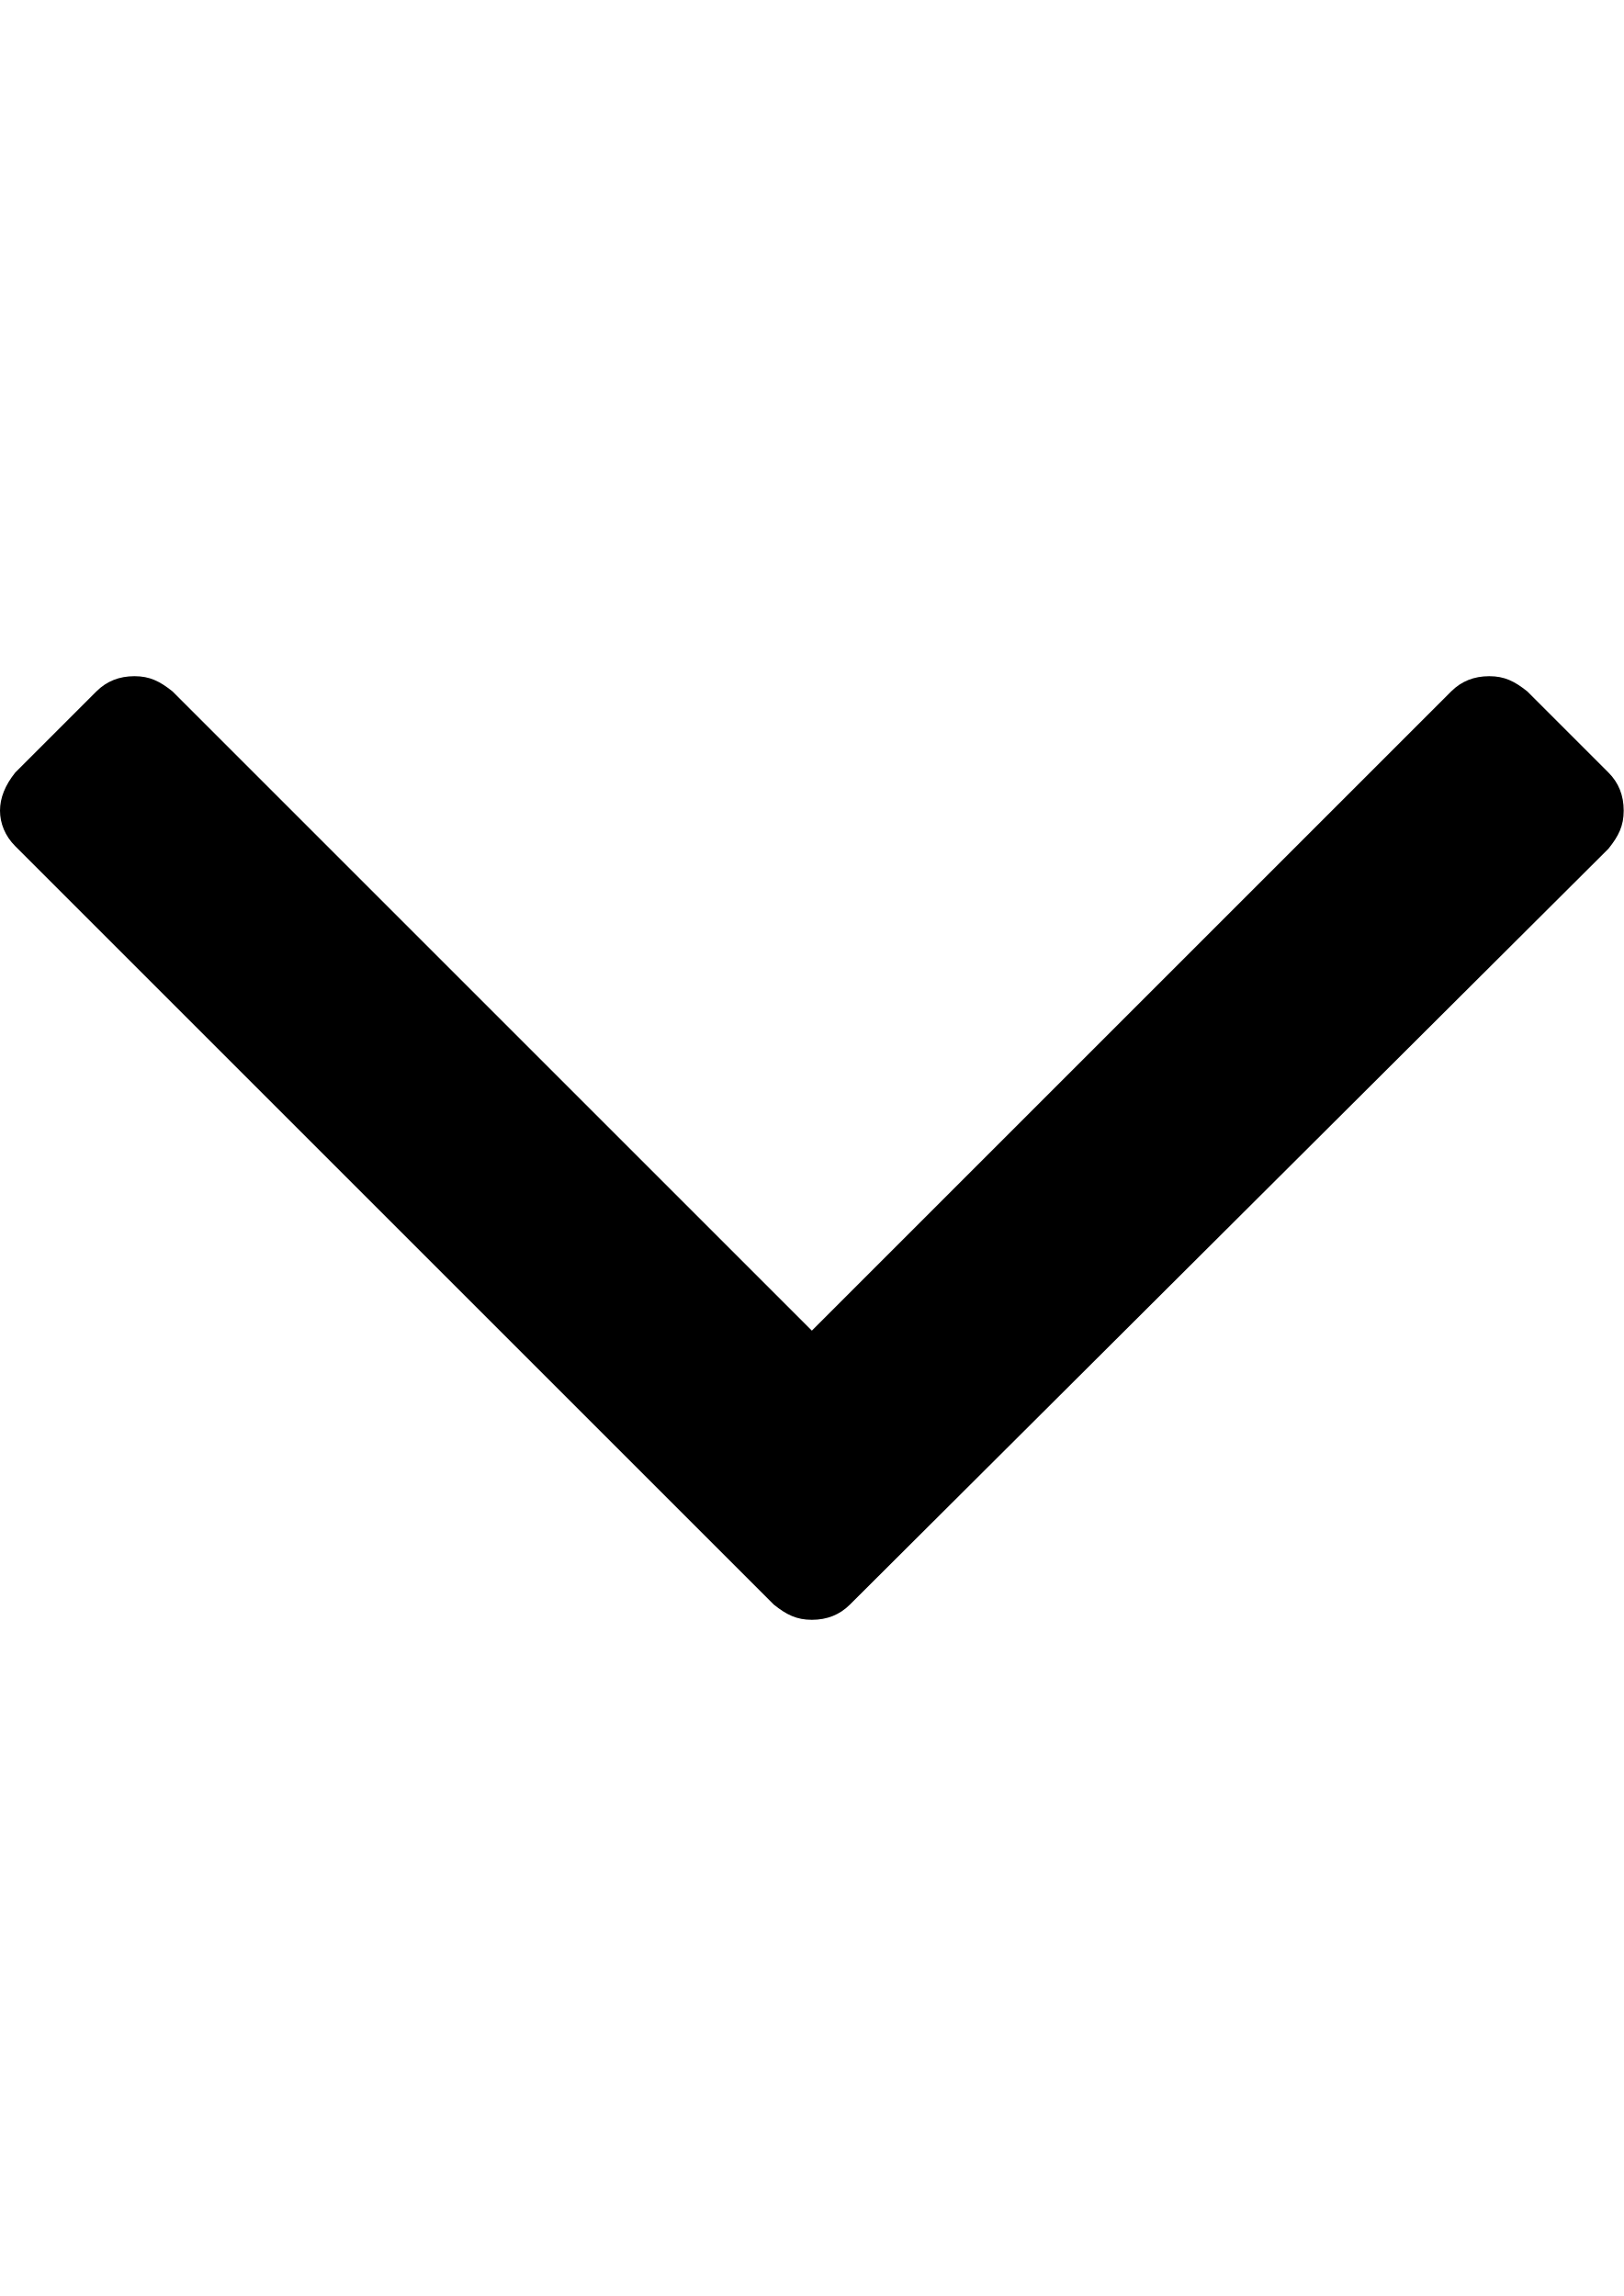
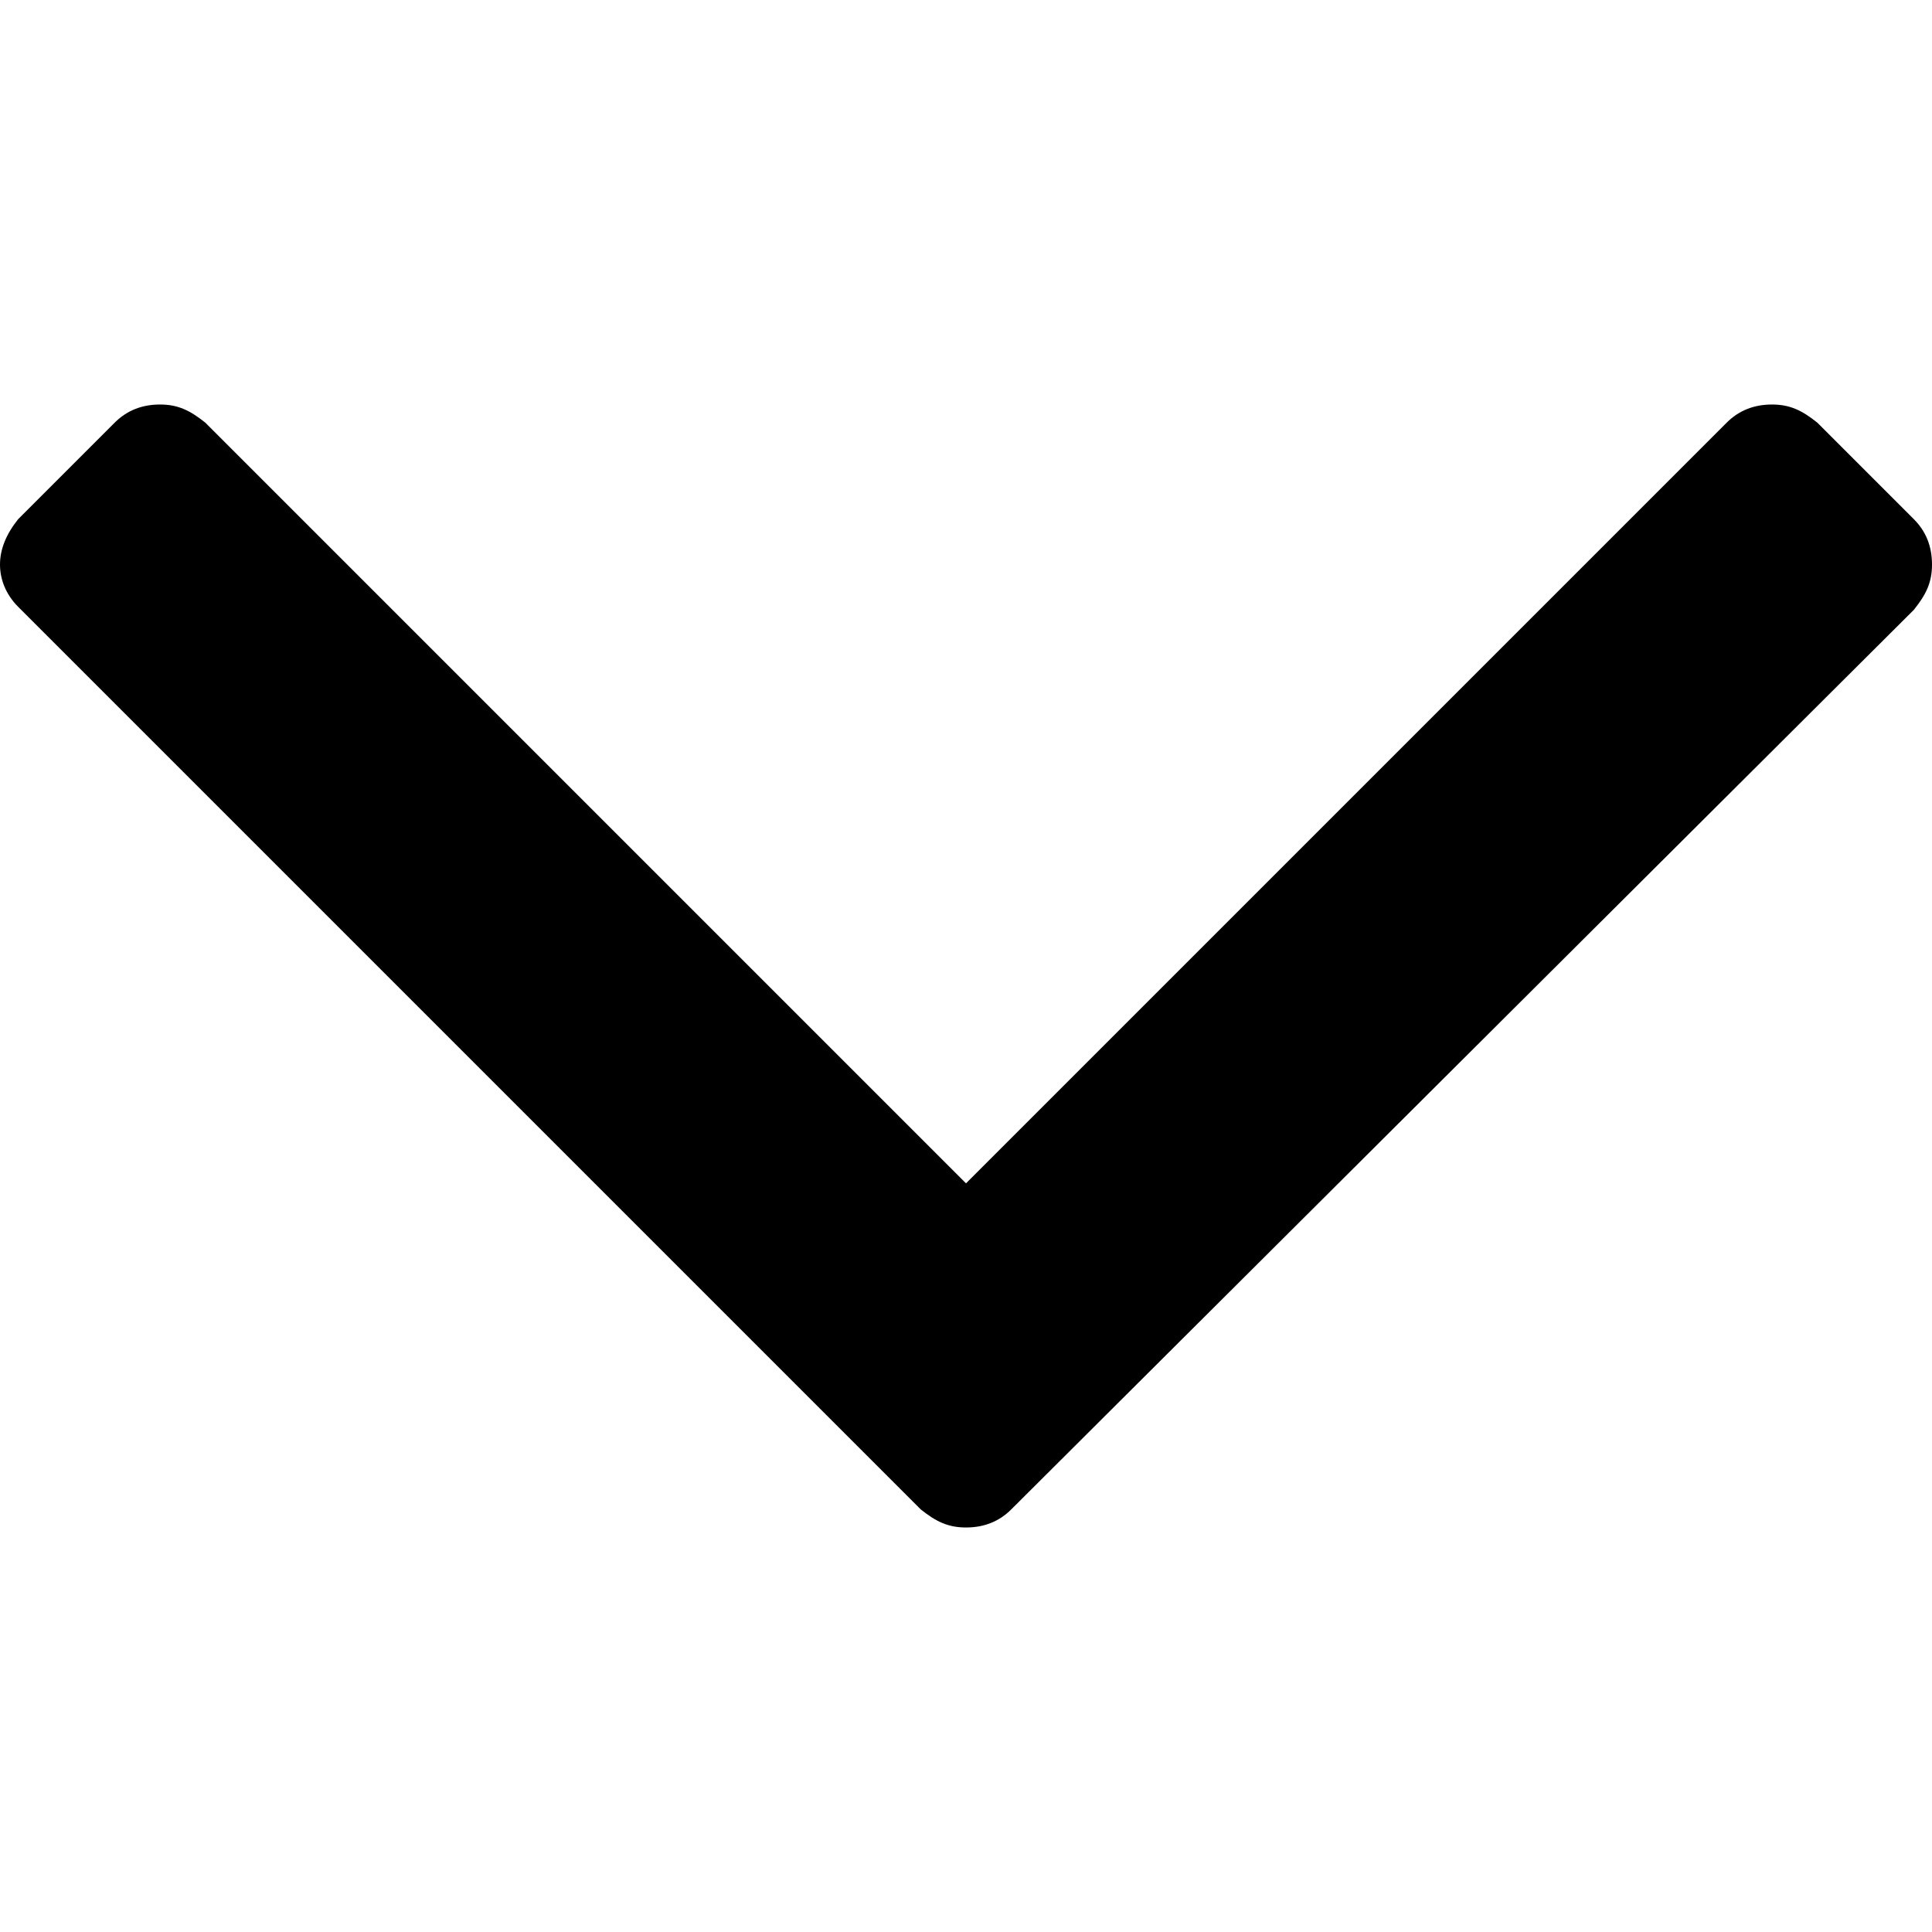
- <svg xmlns="http://www.w3.org/2000/svg" version="1.1" id="Layer_1" x="0px" y="0px" width="595.279px" height="841.891px" viewBox="0 0 595.279 841.891" enable-background="new 0 0 595.279 841.891" xml:space="preserve">
+ <svg xmlns="http://www.w3.org/2000/svg" version="1.1" id="Layer_1" x="0px" y="0px" viewBox="0 0 64 64" style="enable-background:new 0 0 64 64;" xml:space="preserve">
  <g id="Layer_1_1_">
</g>
-   <path d="M589.699,283.287l-29.765-29.764c-4.65-3.721-8.371-5.581-13.951-5.581c-5.581,0-10.231,1.86-13.952,5.581L297.64,487.914  L63.248,253.522c-4.65-3.721-8.371-5.581-13.951-5.581c-5.581,0-10.231,1.86-13.952,5.581L5.58,283.287  c-3.72,4.65-5.58,9.301-5.58,13.952c0,4.651,1.86,9.301,5.58,13.022l278.108,278.107c4.65,3.721,8.371,5.581,13.951,5.581  c5.581,0,10.231-1.86,13.952-5.581L589.699,311.19c3.721-4.651,5.58-8.371,5.58-13.952  C595.28,291.658,593.42,287.007,589.699,283.287z" />
+   <path d="M63.4,17.2L60.2,14c-0.5-0.4-0.9-0.6-1.5-0.6c-0.6,0-1.1,0.2-1.5,0.6L32,39.2L6.8,14c-0.5-0.4-0.9-0.6-1.5-0.6  c-0.6,0-1.1,0.2-1.5,0.6l-3.2,3.2c-0.4,0.5-0.6,1-0.6,1.5c0,0.5,0.2,1,0.6,1.4L30.5,50c0.5,0.4,0.9,0.6,1.5,0.6  c0.6,0,1.1-0.2,1.5-0.6l29.9-29.8c0.4-0.5,0.6-0.9,0.6-1.5C64,18.1,63.8,17.6,63.4,17.2z" />
</svg>
